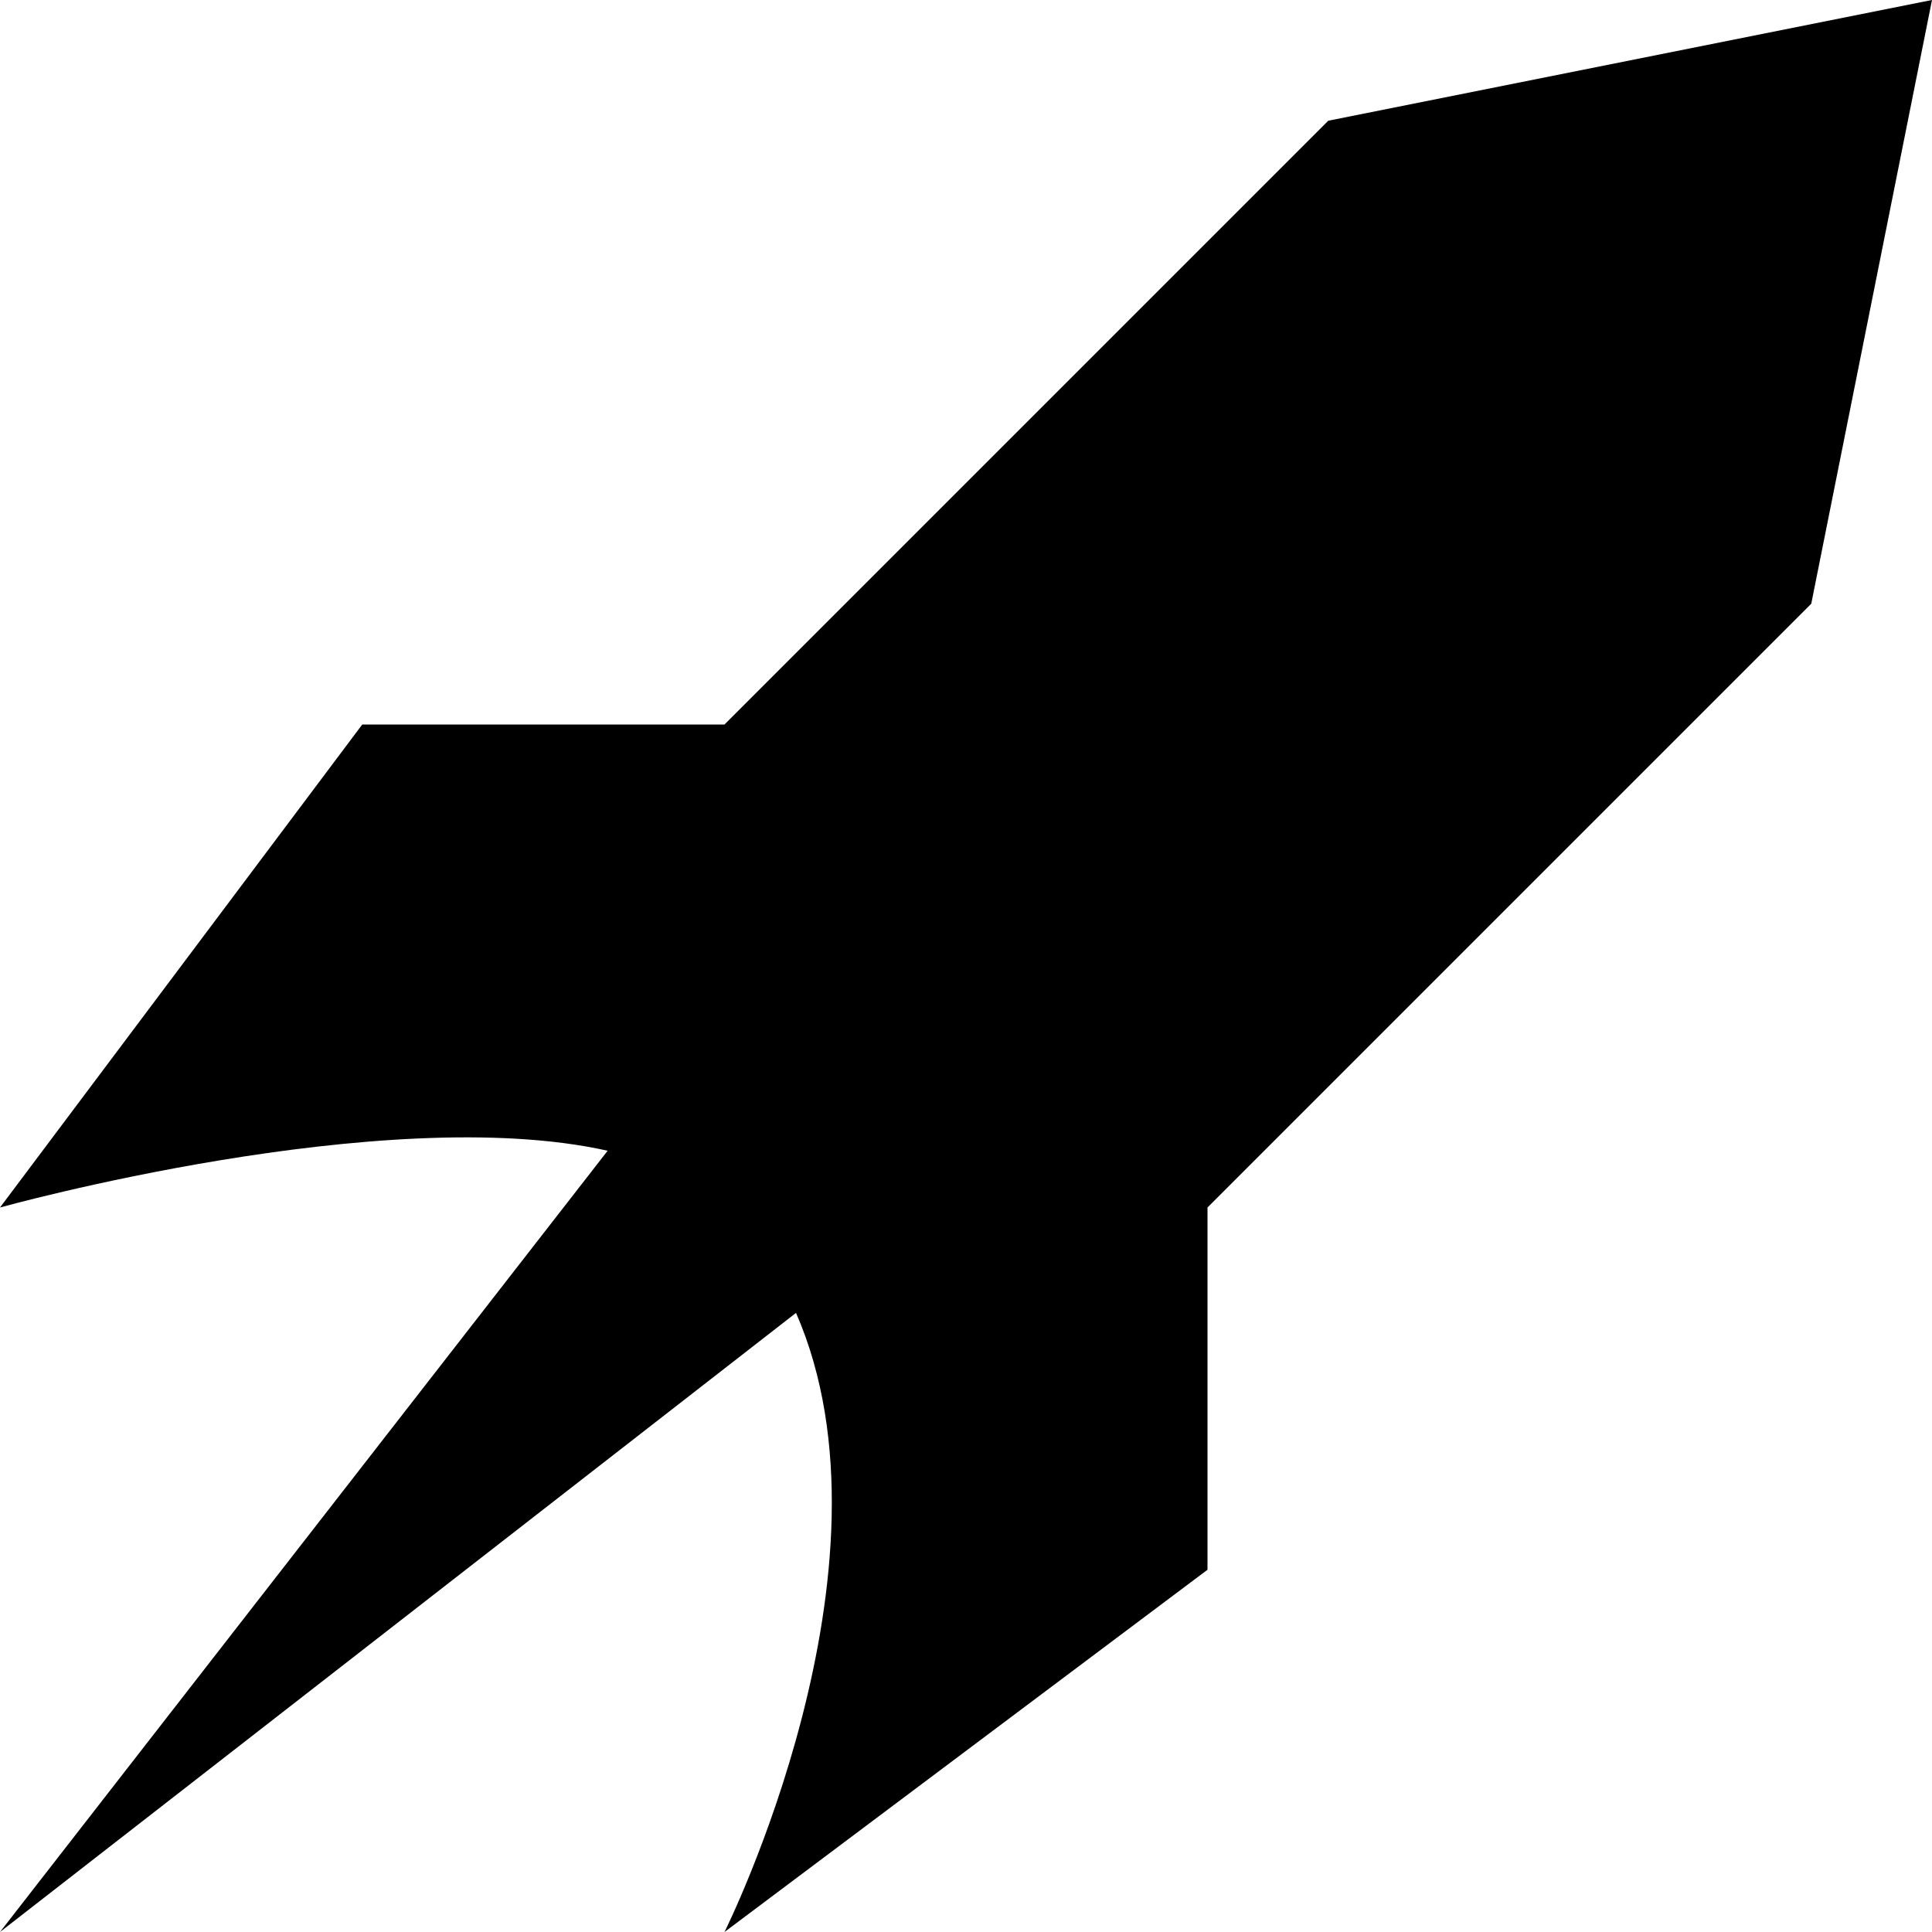
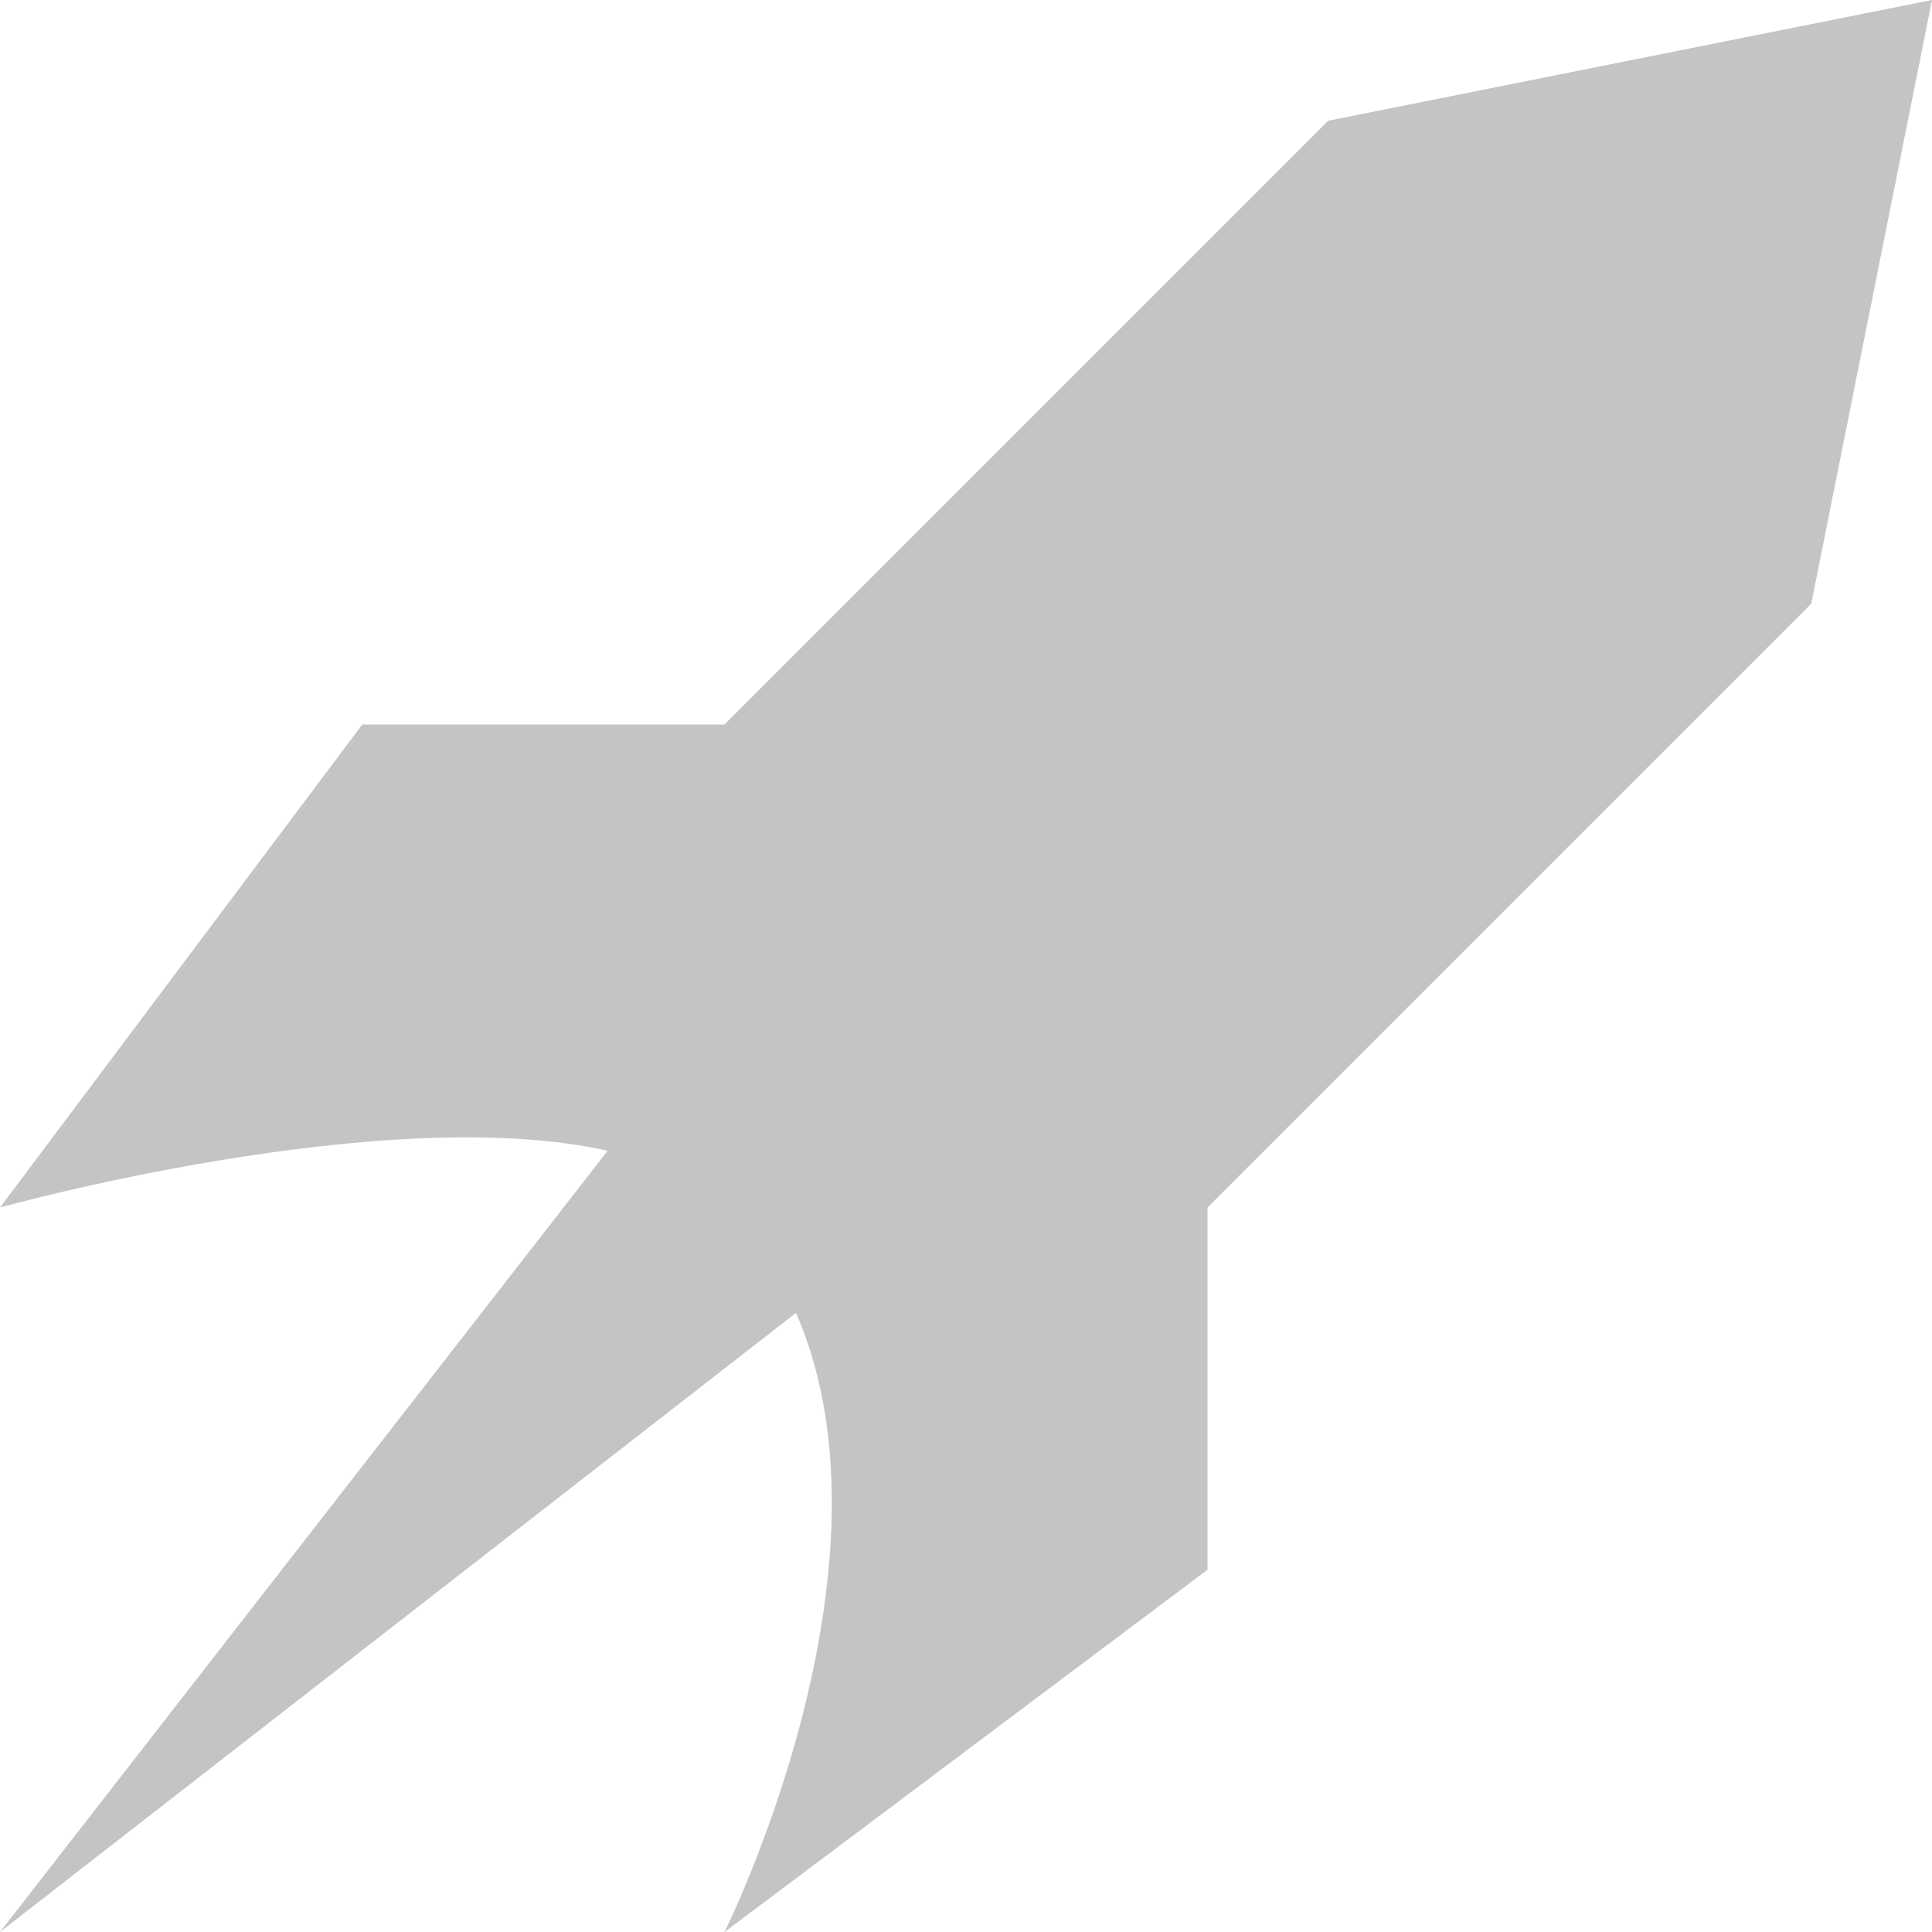
<svg xmlns="http://www.w3.org/2000/svg" version="1.1" width="64" height="64" viewBox="0 0 64 64">
-   <path d="M44 4l-20 20h-12l-12 16c0 0 12.713-3.541 20.129-1.88l-20.129 25.88 26.369-20.509c3.677 8.416-2.369 20.509-2.369 20.509l16-12v-12l20-20 4-20-20 4z" fill="#000000" />
+   <path d="M44 4l-20 20h-12l-12 16c0 0 12.713-3.541 20.129-1.88l-20.129 25.88 26.369-20.509c3.677 8.416-2.369 20.509-2.369 20.509l16-12v-12l20-20 4-20-20 4z" fill="#c4c4c4" />
</svg>
